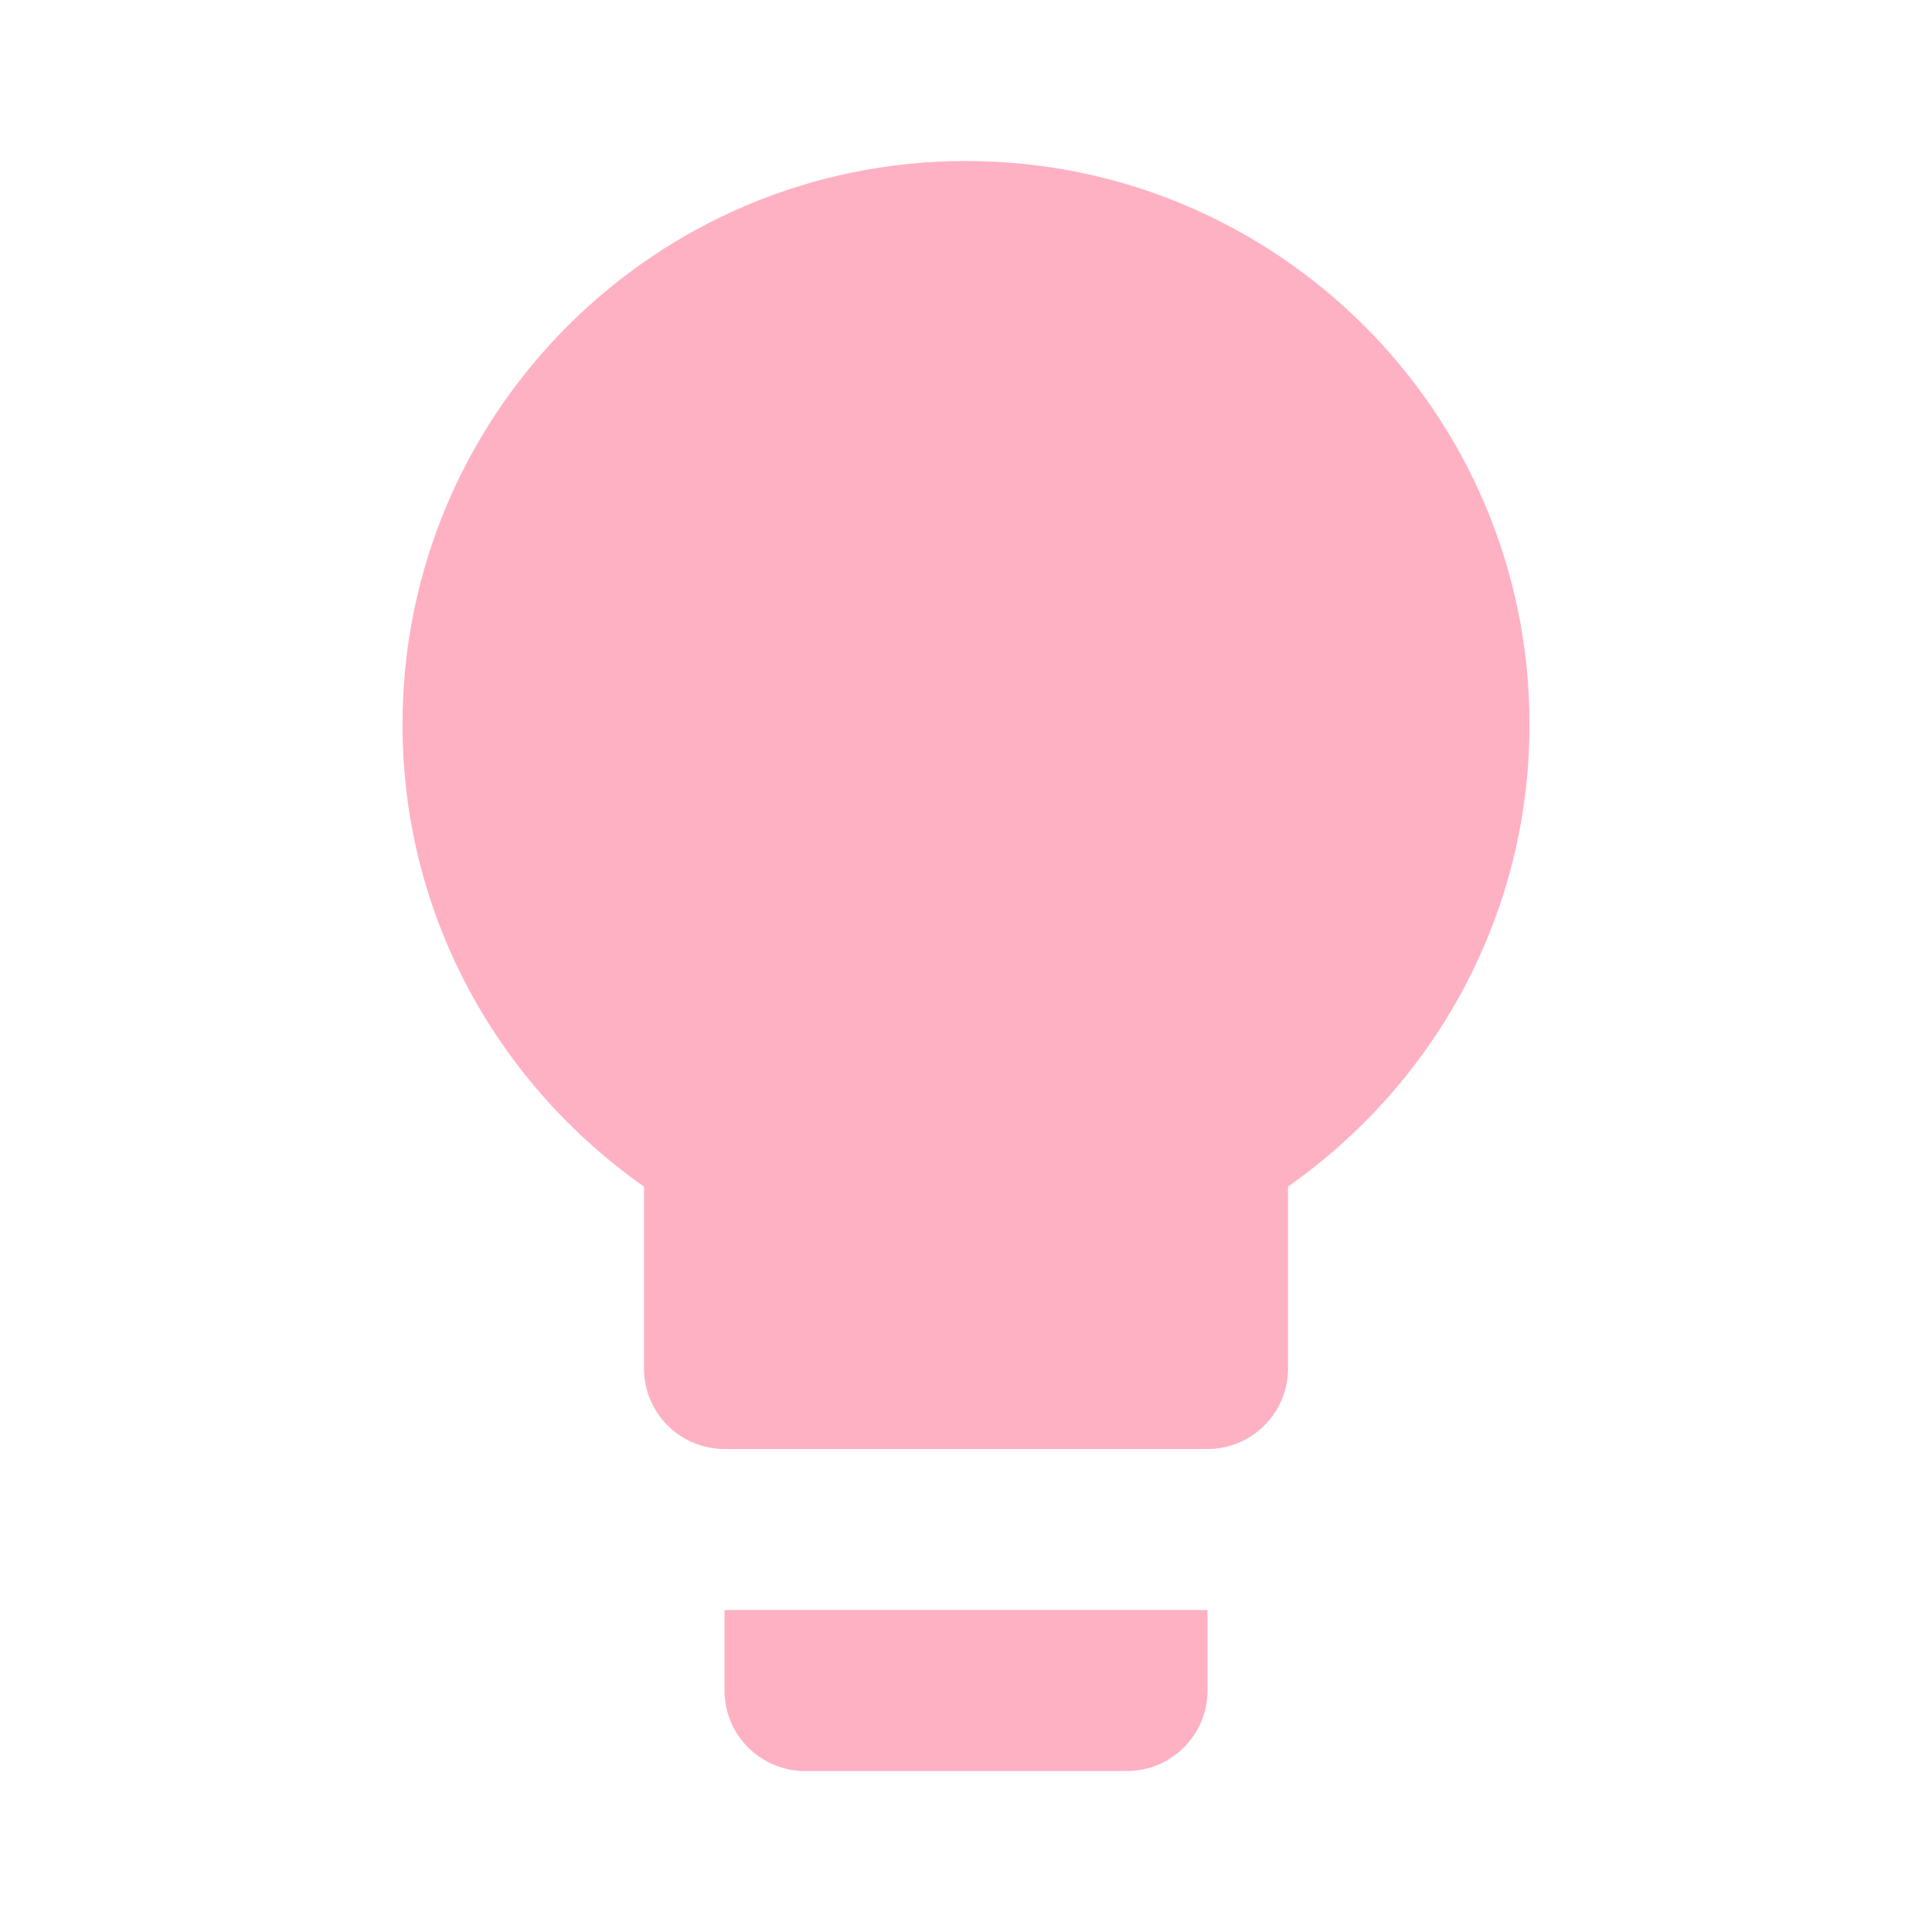
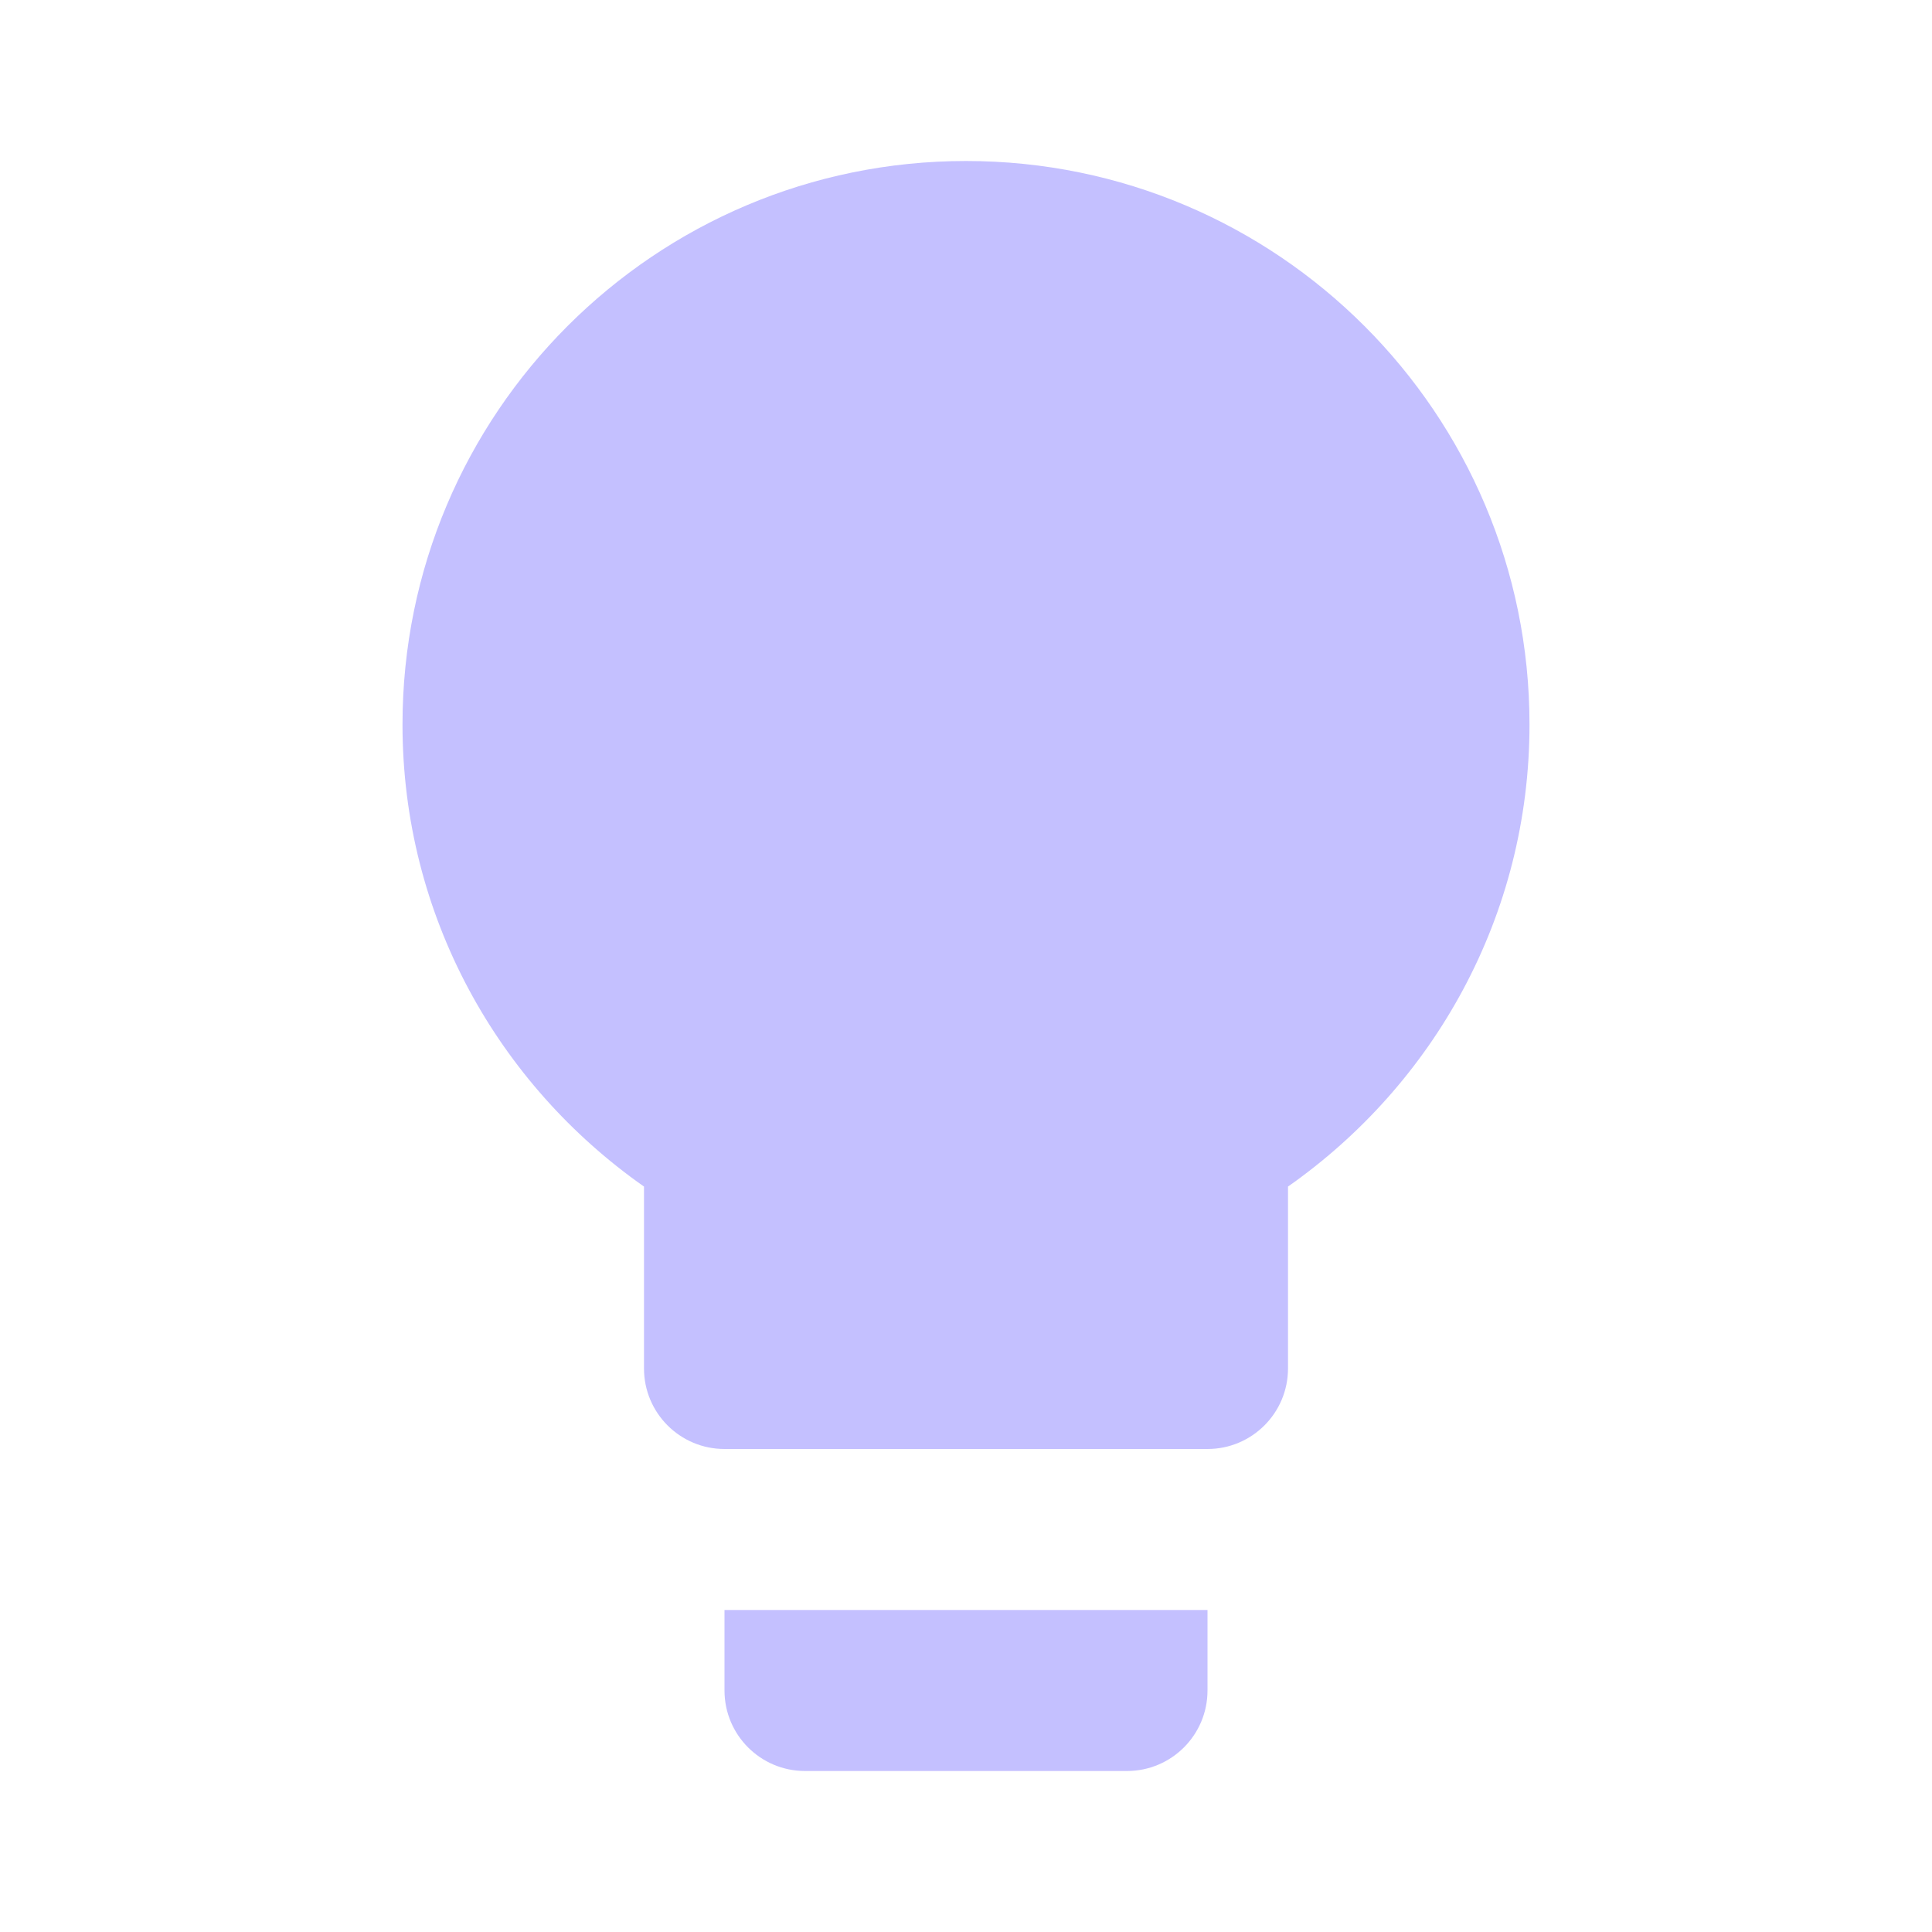
- <svg xmlns="http://www.w3.org/2000/svg" fill="#FFB1C4" preserveAspectRatio="xMidYMid meet" id="mdi-lightbulb" viewBox="0 0 24 24">
+ <svg xmlns="http://www.w3.org/2000/svg" fill="#C4C0FF" preserveAspectRatio="xMidYMid meet" id="mdi-lightbulb" viewBox="0 0 24 24">
  <path d="M12,2A7,7 0 0,0 5,9C5,11.38 6.19,13.47 8,14.74V17A1,1 0 0,0 9,18H15A1,1 0 0,0 16,17V14.74C17.81,13.47 19,11.38 19,9A7,7 0 0,0 12,2M9,21A1,1 0 0,0 10,22H14A1,1 0 0,0 15,21V20H9V21Z" />
</svg>
